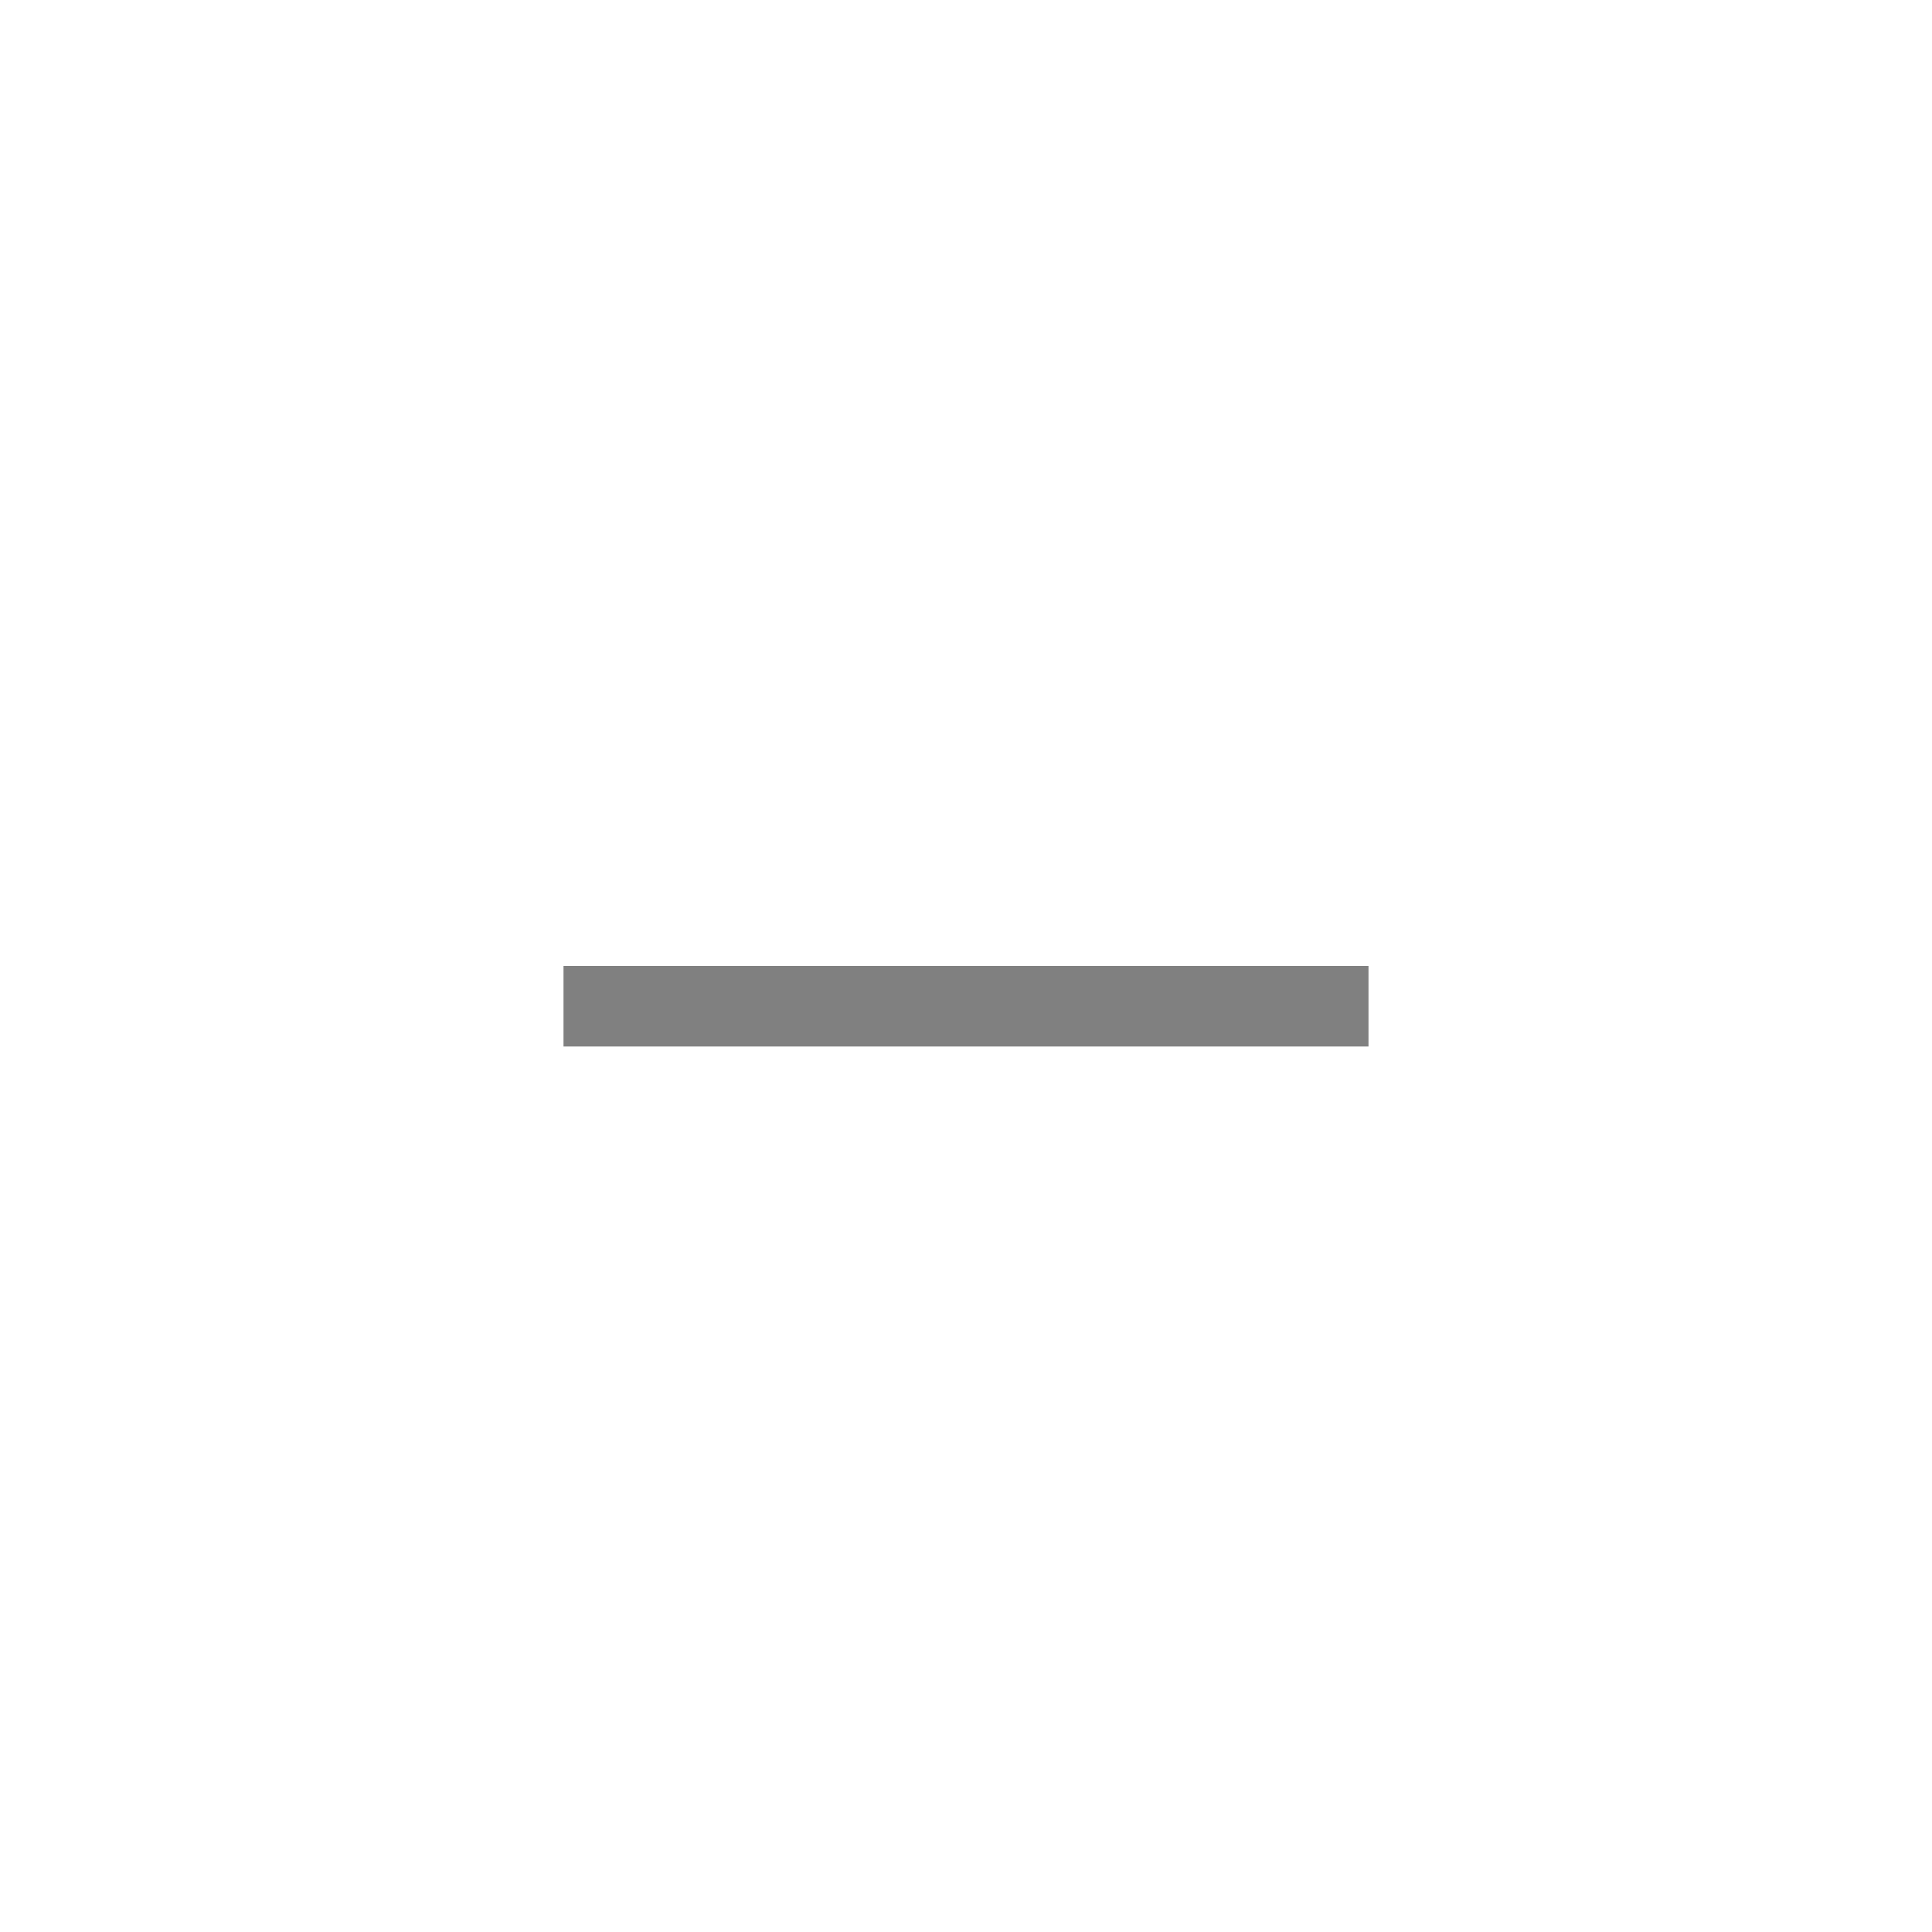
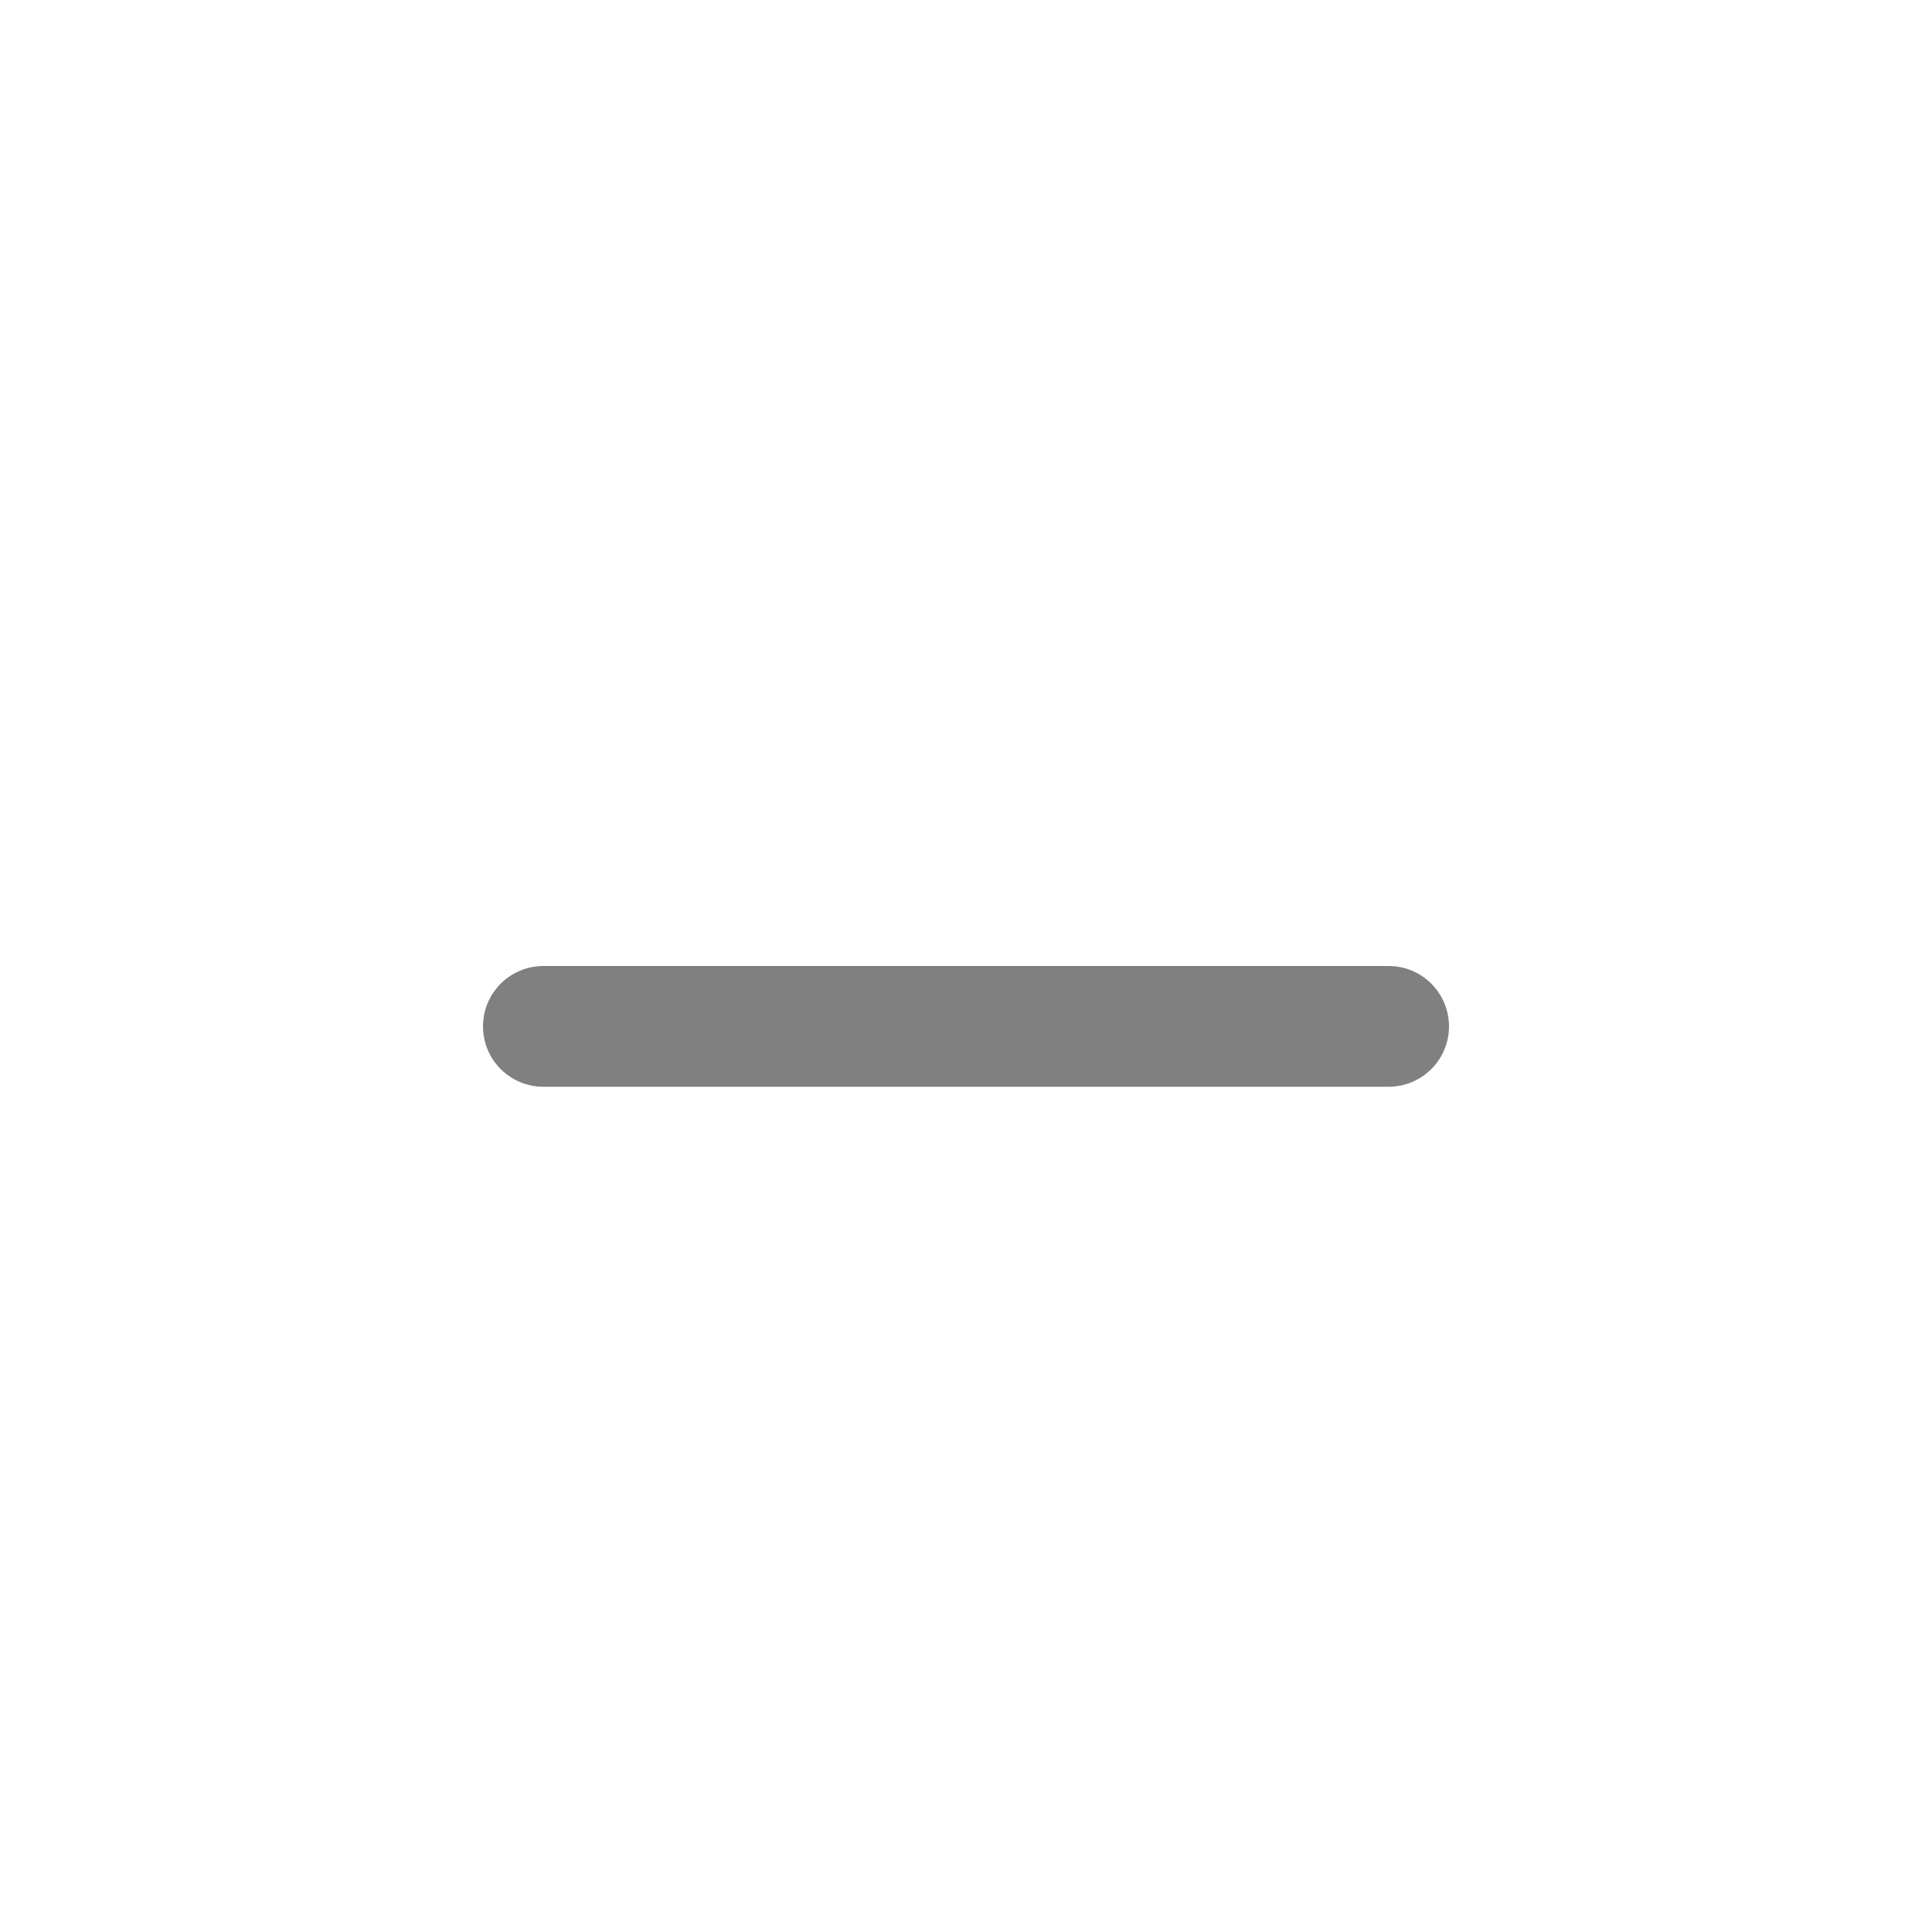
- <svg xmlns="http://www.w3.org/2000/svg" width="24" height="24" viewBox="0 0 24 24" fill="#808080" version="1.1" id="svg4">
+ <svg xmlns="http://www.w3.org/2000/svg" width="16" height="16" viewBox="0 0 16 16" fill="#808080" version="1.1" id="svg4">
  <defs id="defs8" />
-   <path vector-effect="none" fill-rule="evenodd" d="m 7,12 v 1 H 17 V 12 H 7" id="path12" style="stroke-width:1" />
+   <rect x="4" y="8" width="8" height="1" rx="0.5" ry="0.5" id="rect2932" />
</svg>
